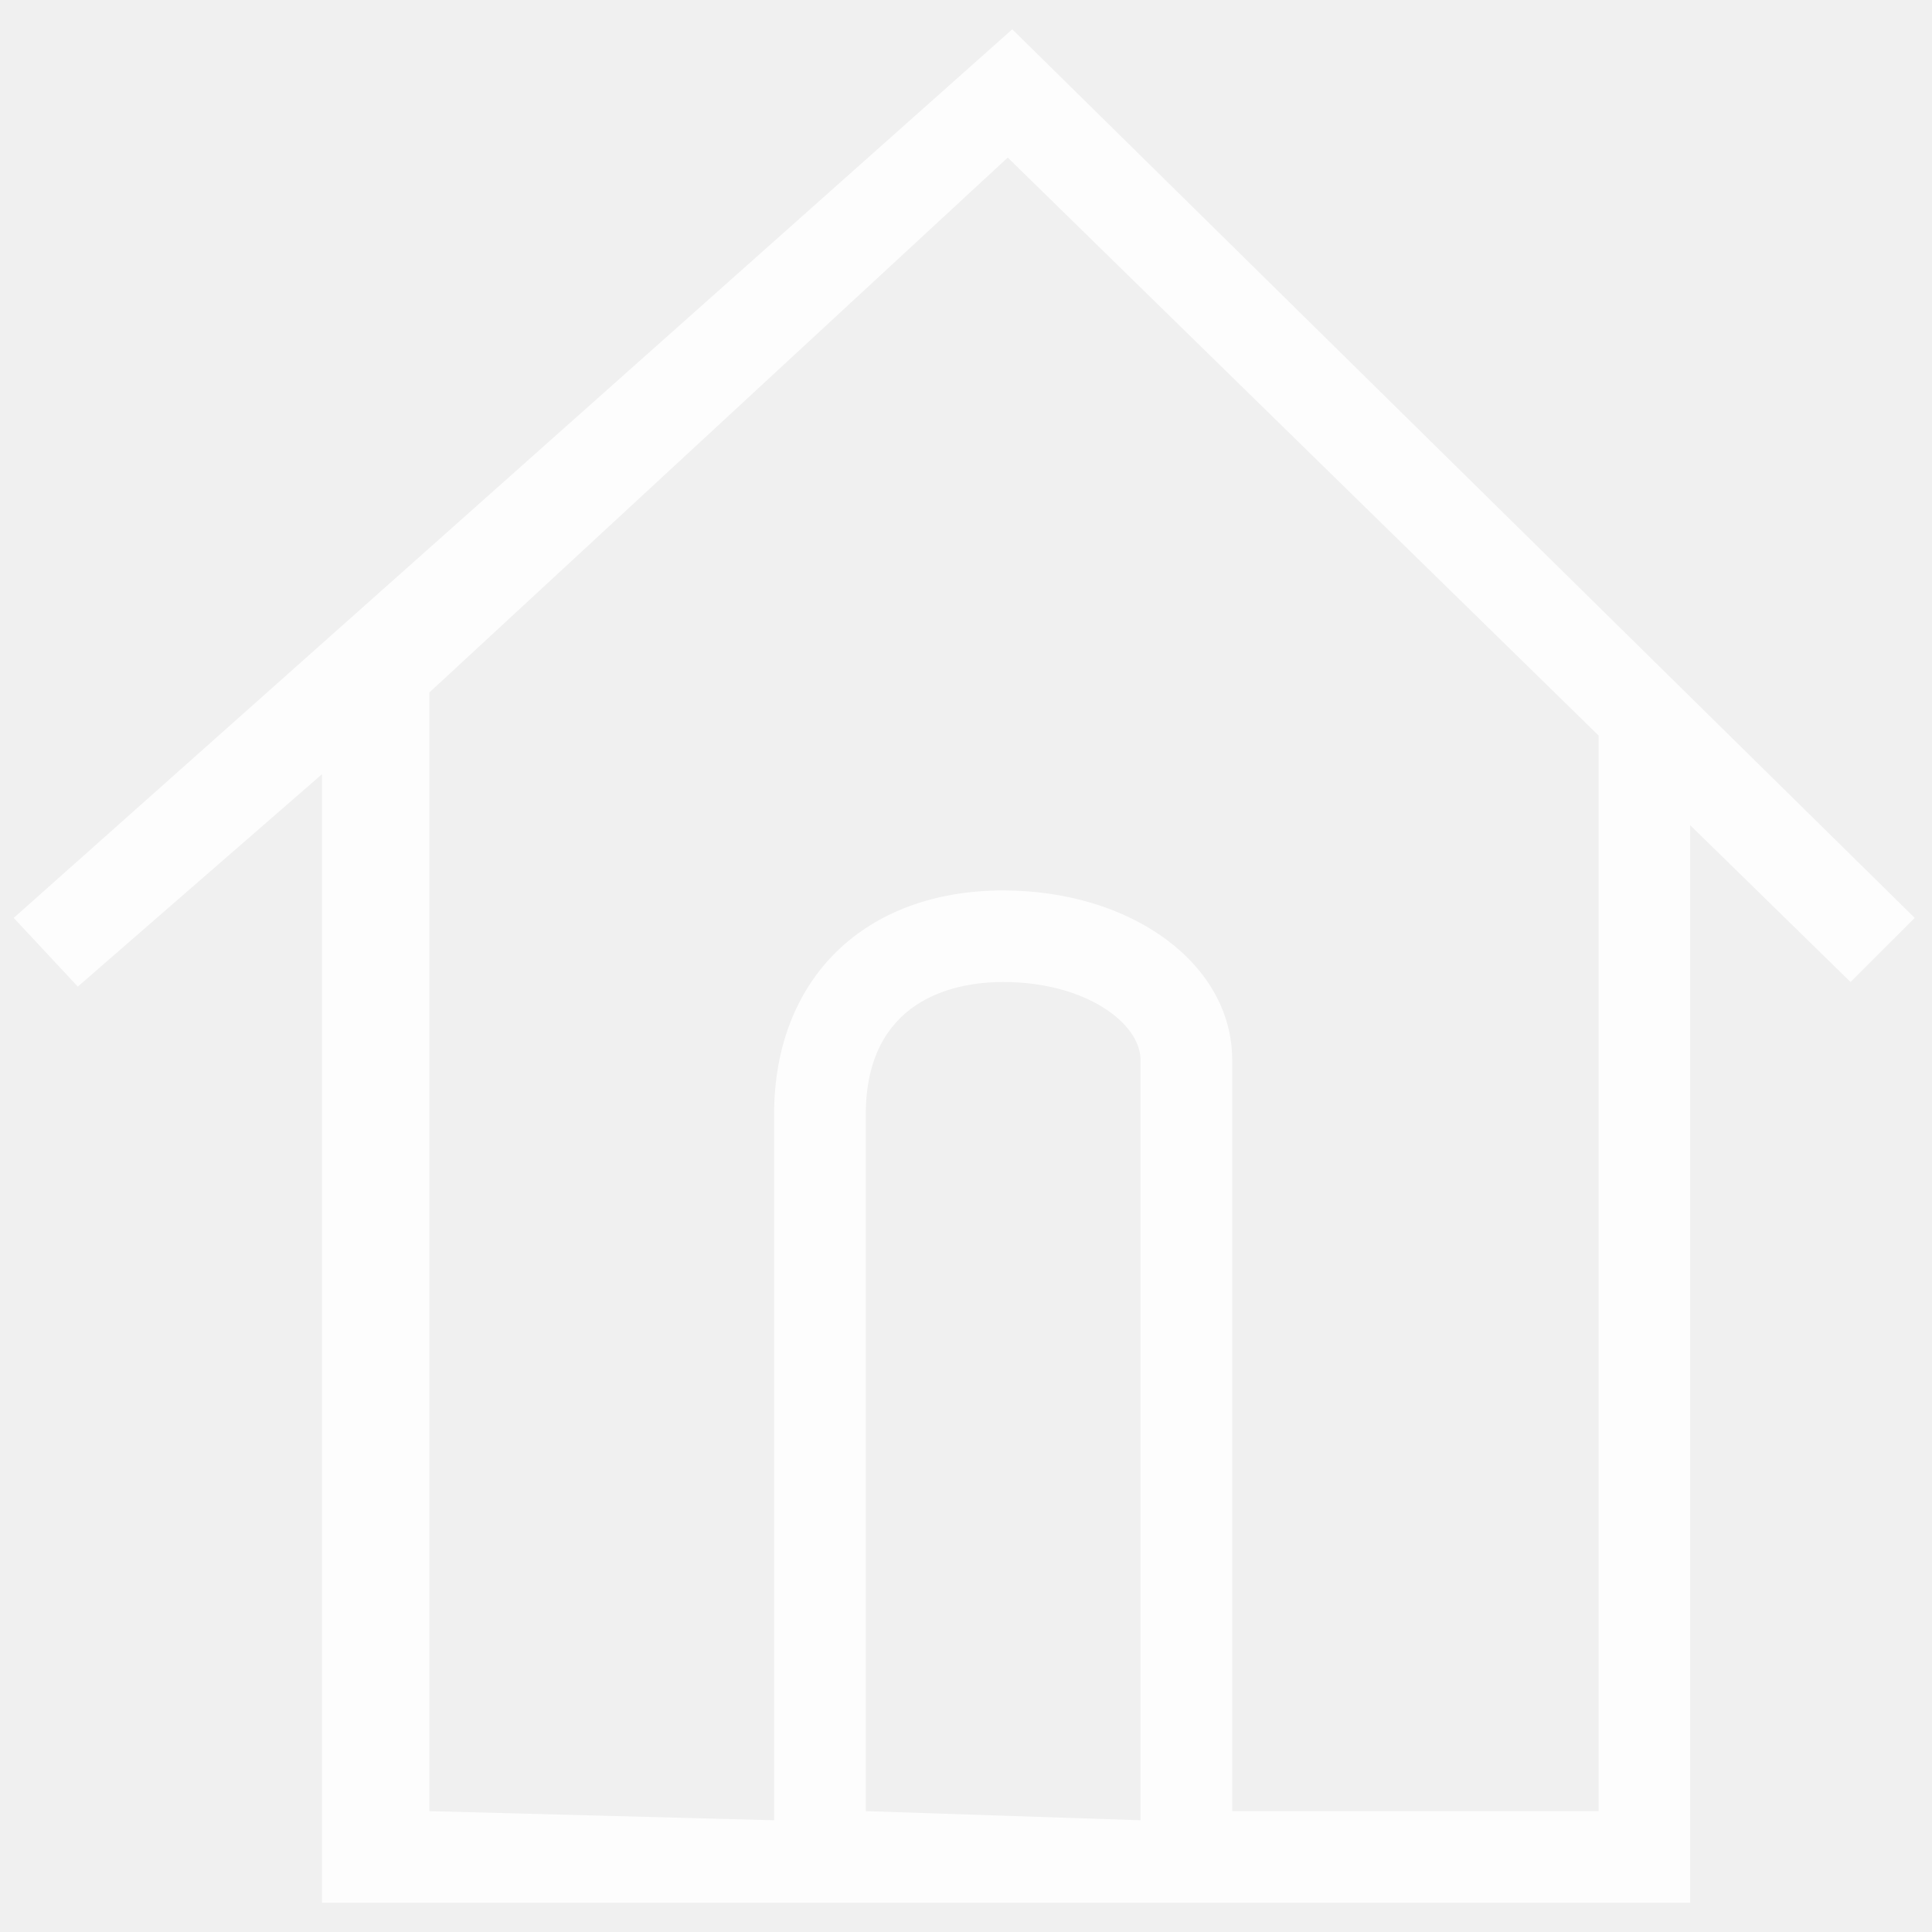
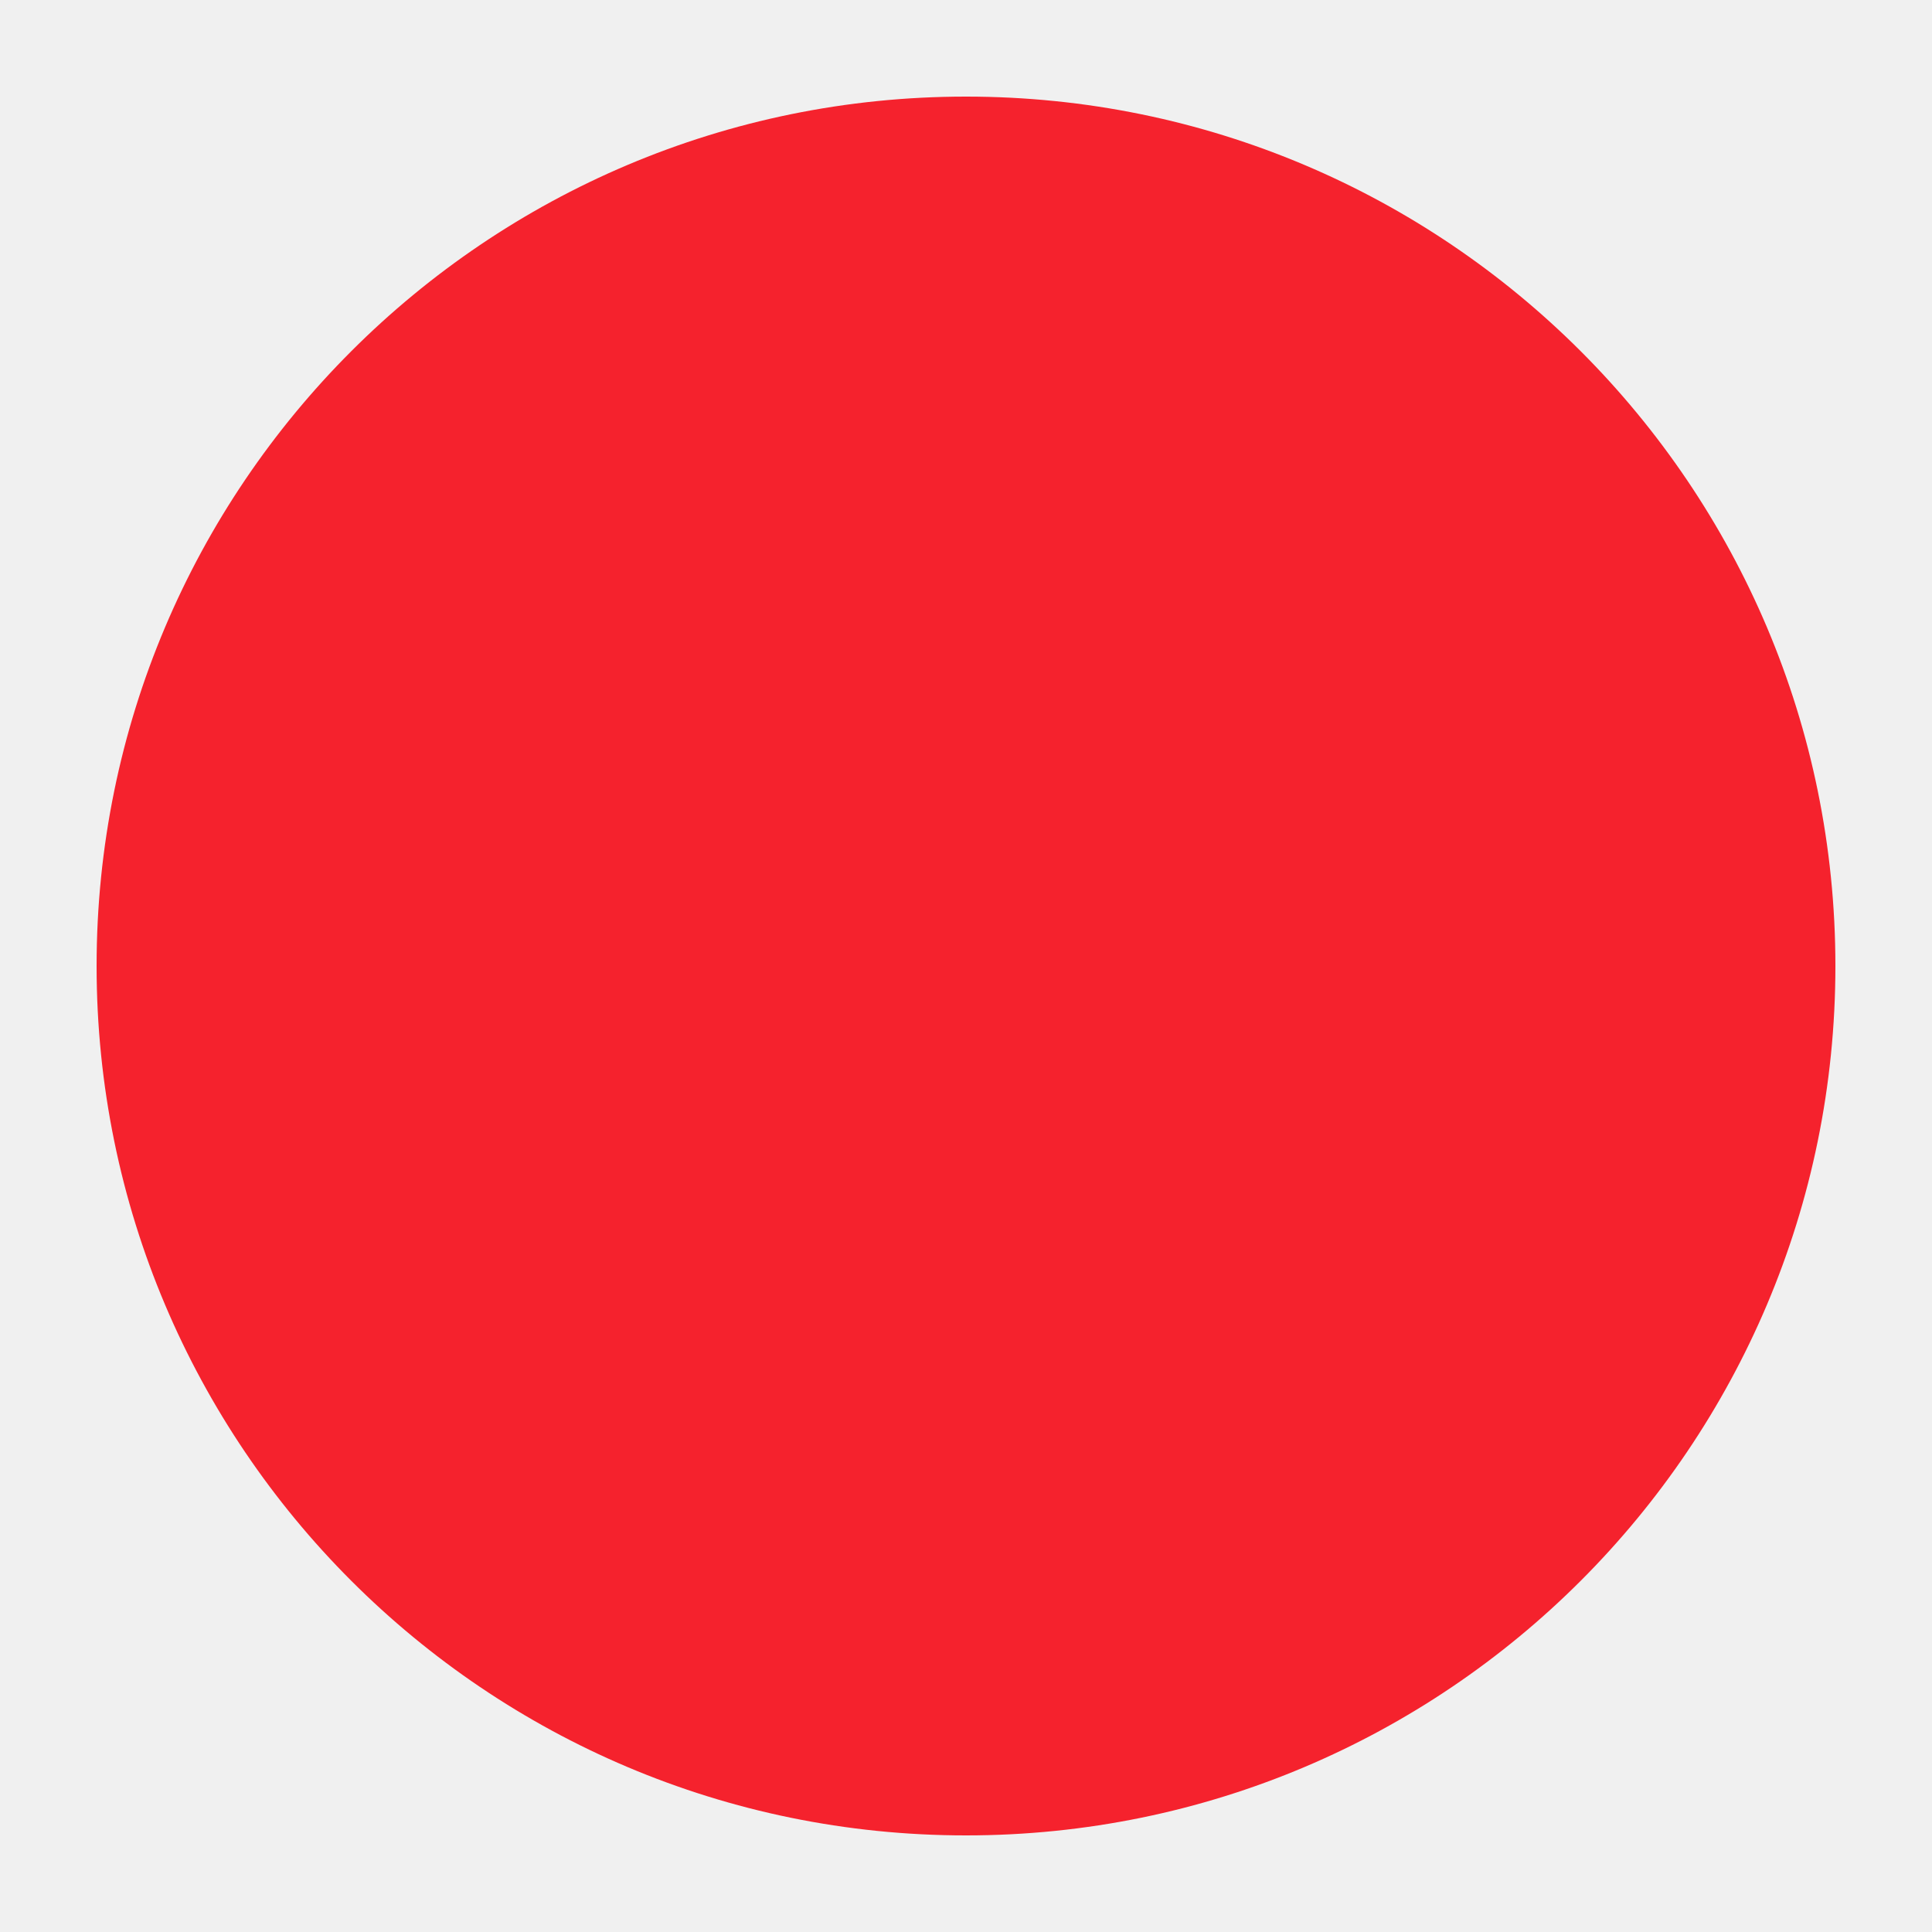
- <svg xmlns="http://www.w3.org/2000/svg" version="1.1" width="18px" height="18px">
-   <g transform="matrix(1 0 0 1 -16 -69 )">
-     <path d="M 3 17.727  L 3 7.213  L 0.725 9.192  L 0.128 8.552  L 9.431 0.273  L 17.839 8.552  L 17.241 9.149  L 15.747 7.688  L 15.747 17.727  L 3 17.727  Z M 4 16.874  L 7.212 16.959  L 7.212 10.387  C 7.212 9.107  8.066 8.296  9.346 8.296  C 10.541 8.296  11.48 8.979  11.48 9.875  L 11.48 16.874  L 14.894 16.874  L 14.894 6.853  L 9.389 1.468  L 4 6.452  L 4 16.874  Z M 8.066 16.874  L 10.626 16.959  L 10.626 9.875  C 10.626 9.533  10.114 9.149  9.346 9.149  C 8.877 9.149  8.066 9.32  8.066 10.387  L 8.066 16.874  Z " fill-rule="nonzero" fill="#ffffff" stroke="none" fill-opacity="0.867" transform="matrix(1 0 0 1 16 69 )" />
+ <svg xmlns="http://www.w3.org/2000/svg" version="1.1" width="20px" height="20px">
+   <g transform="matrix(1 0 0 1 -1748 -4 )">
+     <path d="M 1749 14  A 9 9 0 0 1 1758 5 A 9 9 0 0 1 1767 14 A 9 9 0 0 1 1758 23 A 9 9 0 0 1 1749 14 Z " fill-rule="nonzero" fill="#f5222d" stroke="none" />
  </g>
</svg>
